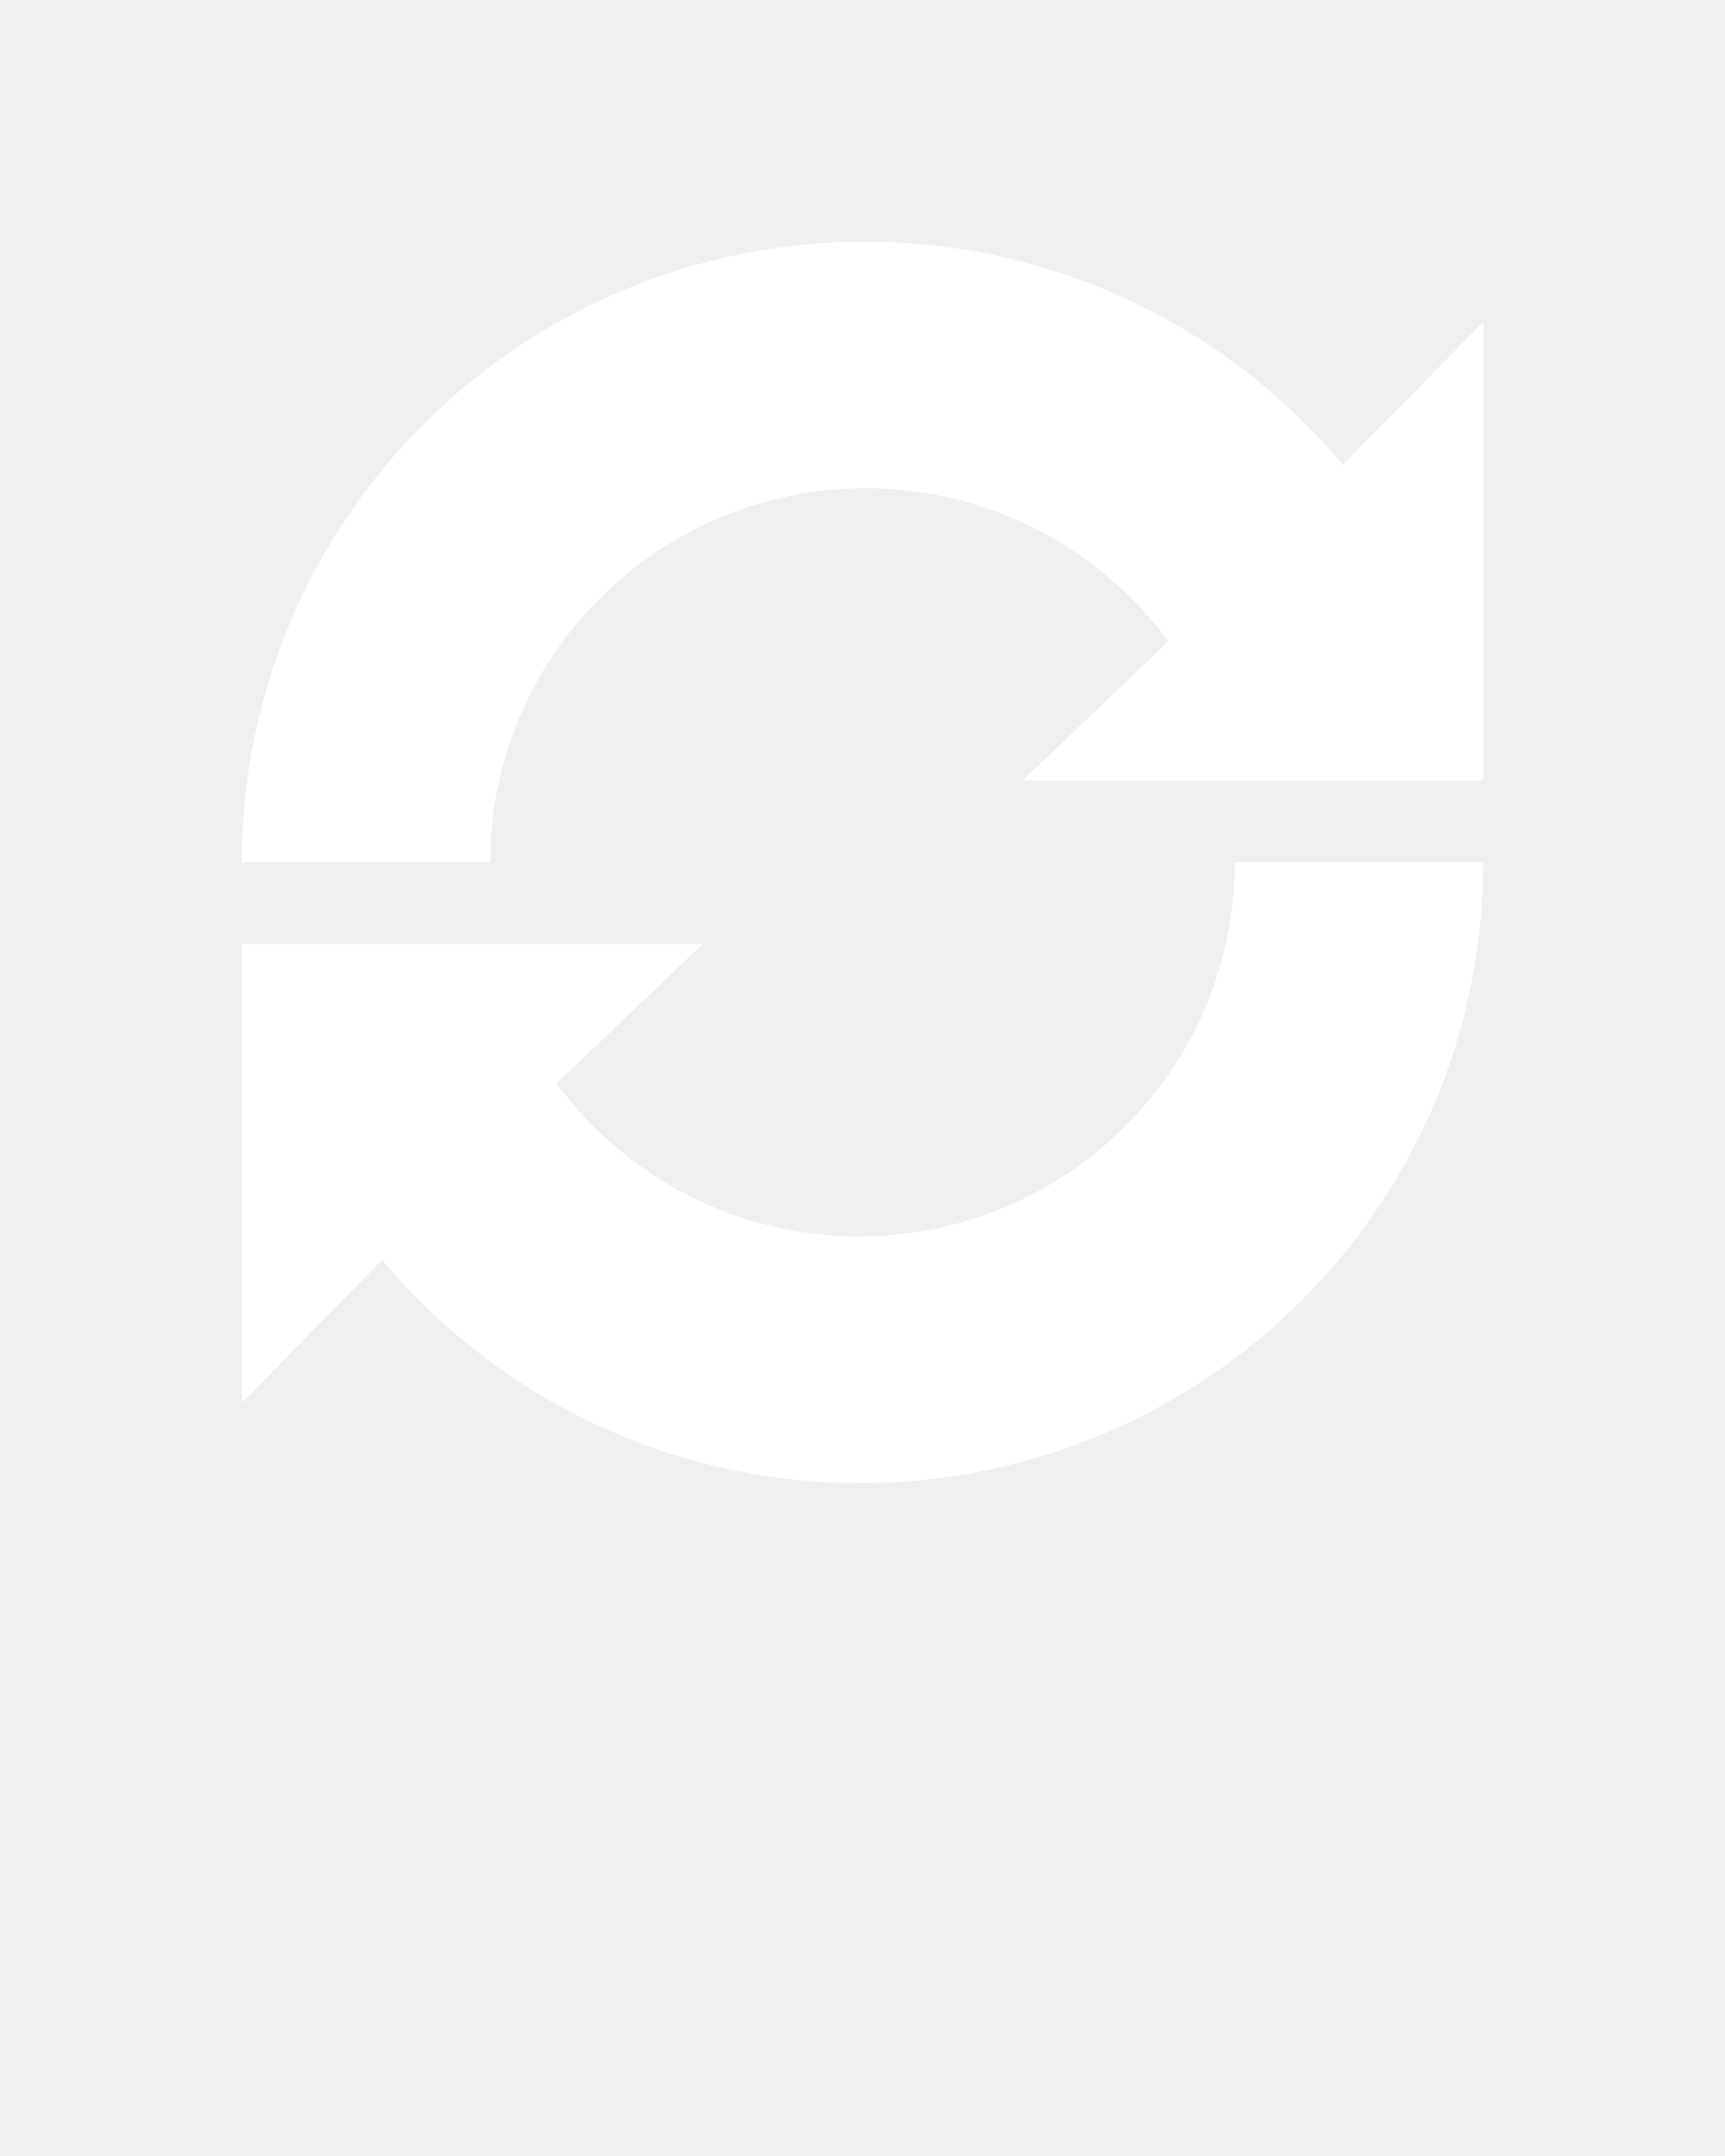
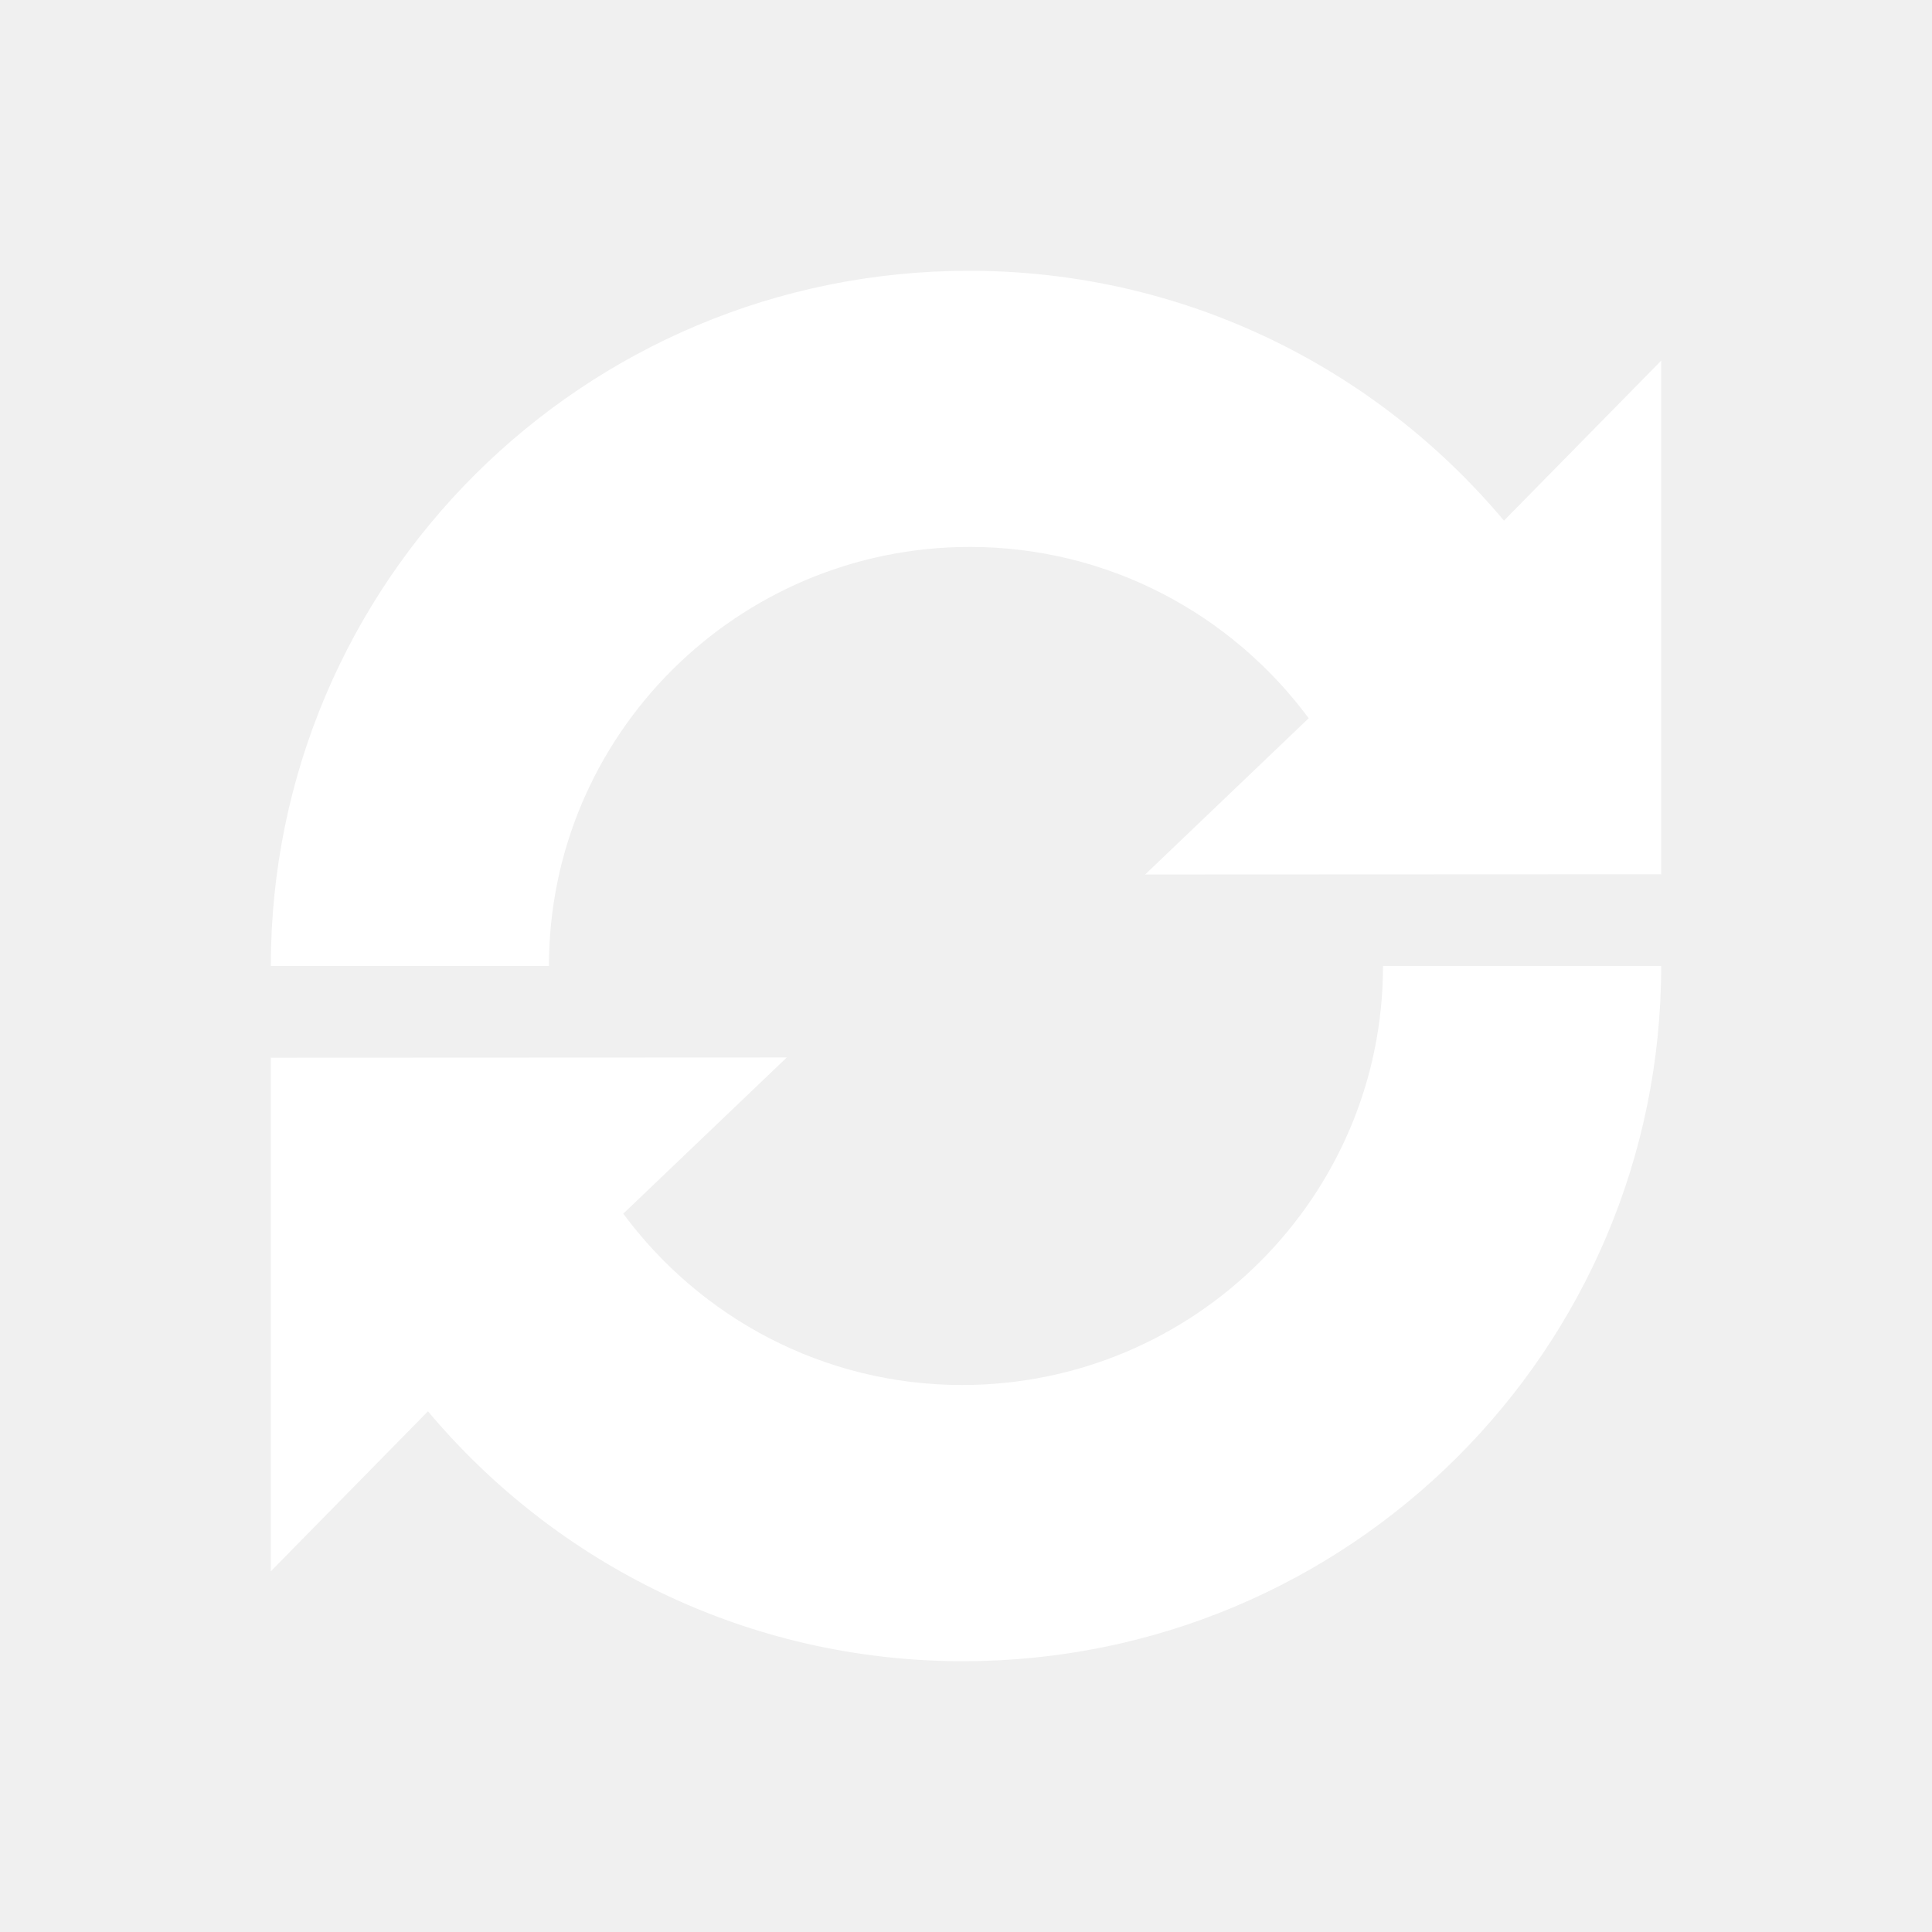
- <svg xmlns="http://www.w3.org/2000/svg" version="1.1" x="0px" y="0px" viewBox="0 0 100 125" enable-background="new 0 0 100 100" xml:space="preserve">
-   <g display="none">
-     <polygon display="inline" points="85.982,15.043 14.018,15.043 41.006,42.031 41.006,84.957 58.996,72.963 58.996,42.031  " />
-   </g>
-   <g display="none">
-     <path display="inline" d="M76.592,85.935l-11.32-17.052l7.006-6.496V15.922c0-1.024-0.832-1.856-1.859-1.856H29.314   c-1.027,0-1.861,0.832-1.861,1.856v46.465l7.17,6.644L23.408,85.935h6.404l8.775-13.227l0.07,0.064h22.414l0.238-0.221   l8.875,13.383H76.592z M62.004,64.233c-2.355,0-4.266-1.907-4.266-4.27c0-2.356,1.91-4.266,4.266-4.266   c2.357,0,4.27,1.909,4.27,4.266C66.273,62.326,64.361,64.233,62.004,64.233z M43.463,17.634h12.805v4.406H43.463V17.634z    M33.859,26.169h32.012V45.38H33.859V26.169z M38.525,64.233c-2.357,0-4.268-1.907-4.268-4.27c0-2.356,1.91-4.266,4.268-4.266   c2.359,0,4.271,1.909,4.271,4.266C42.797,62.326,40.885,64.233,38.525,64.233z" />
-   </g>
+ <svg xmlns="http://www.w3.org/2000/svg" version="1.1" x="0px" y="0px" viewBox="0 0 100 100" enable-background="new 0 0 100 100" xml:space="preserve">
  <g fill="#FFFFFF">
    <path d="M77.845,26.948c-6.625-7.896-16.55-12.932-27.689-12.932c-19.975,0-36.138,16.107-36.138,35.984h14.395   c0-11.961,9.765-21.691,21.786-21.691c7.191,0,13.567,3.501,17.538,8.867l-8.464,8.088l26.71-0.012V18.667L77.845,26.948z" />
    <path d="M49.799,71.687c-7.193,0-13.565-3.5-17.539-8.867l8.464-8.086l-26.706,0.012V81.33l8.134-8.281   c6.625,7.896,16.551,12.935,27.69,12.935c19.978,0,36.141-16.11,36.141-35.986H71.584C71.584,61.956,61.819,71.687,49.799,71.687z" />
  </g>
-   <g display="none">
-     <polygon display="inline" points="32.01,14.02 67.99,50.002 32.01,85.98  " />
-   </g>
</svg>
